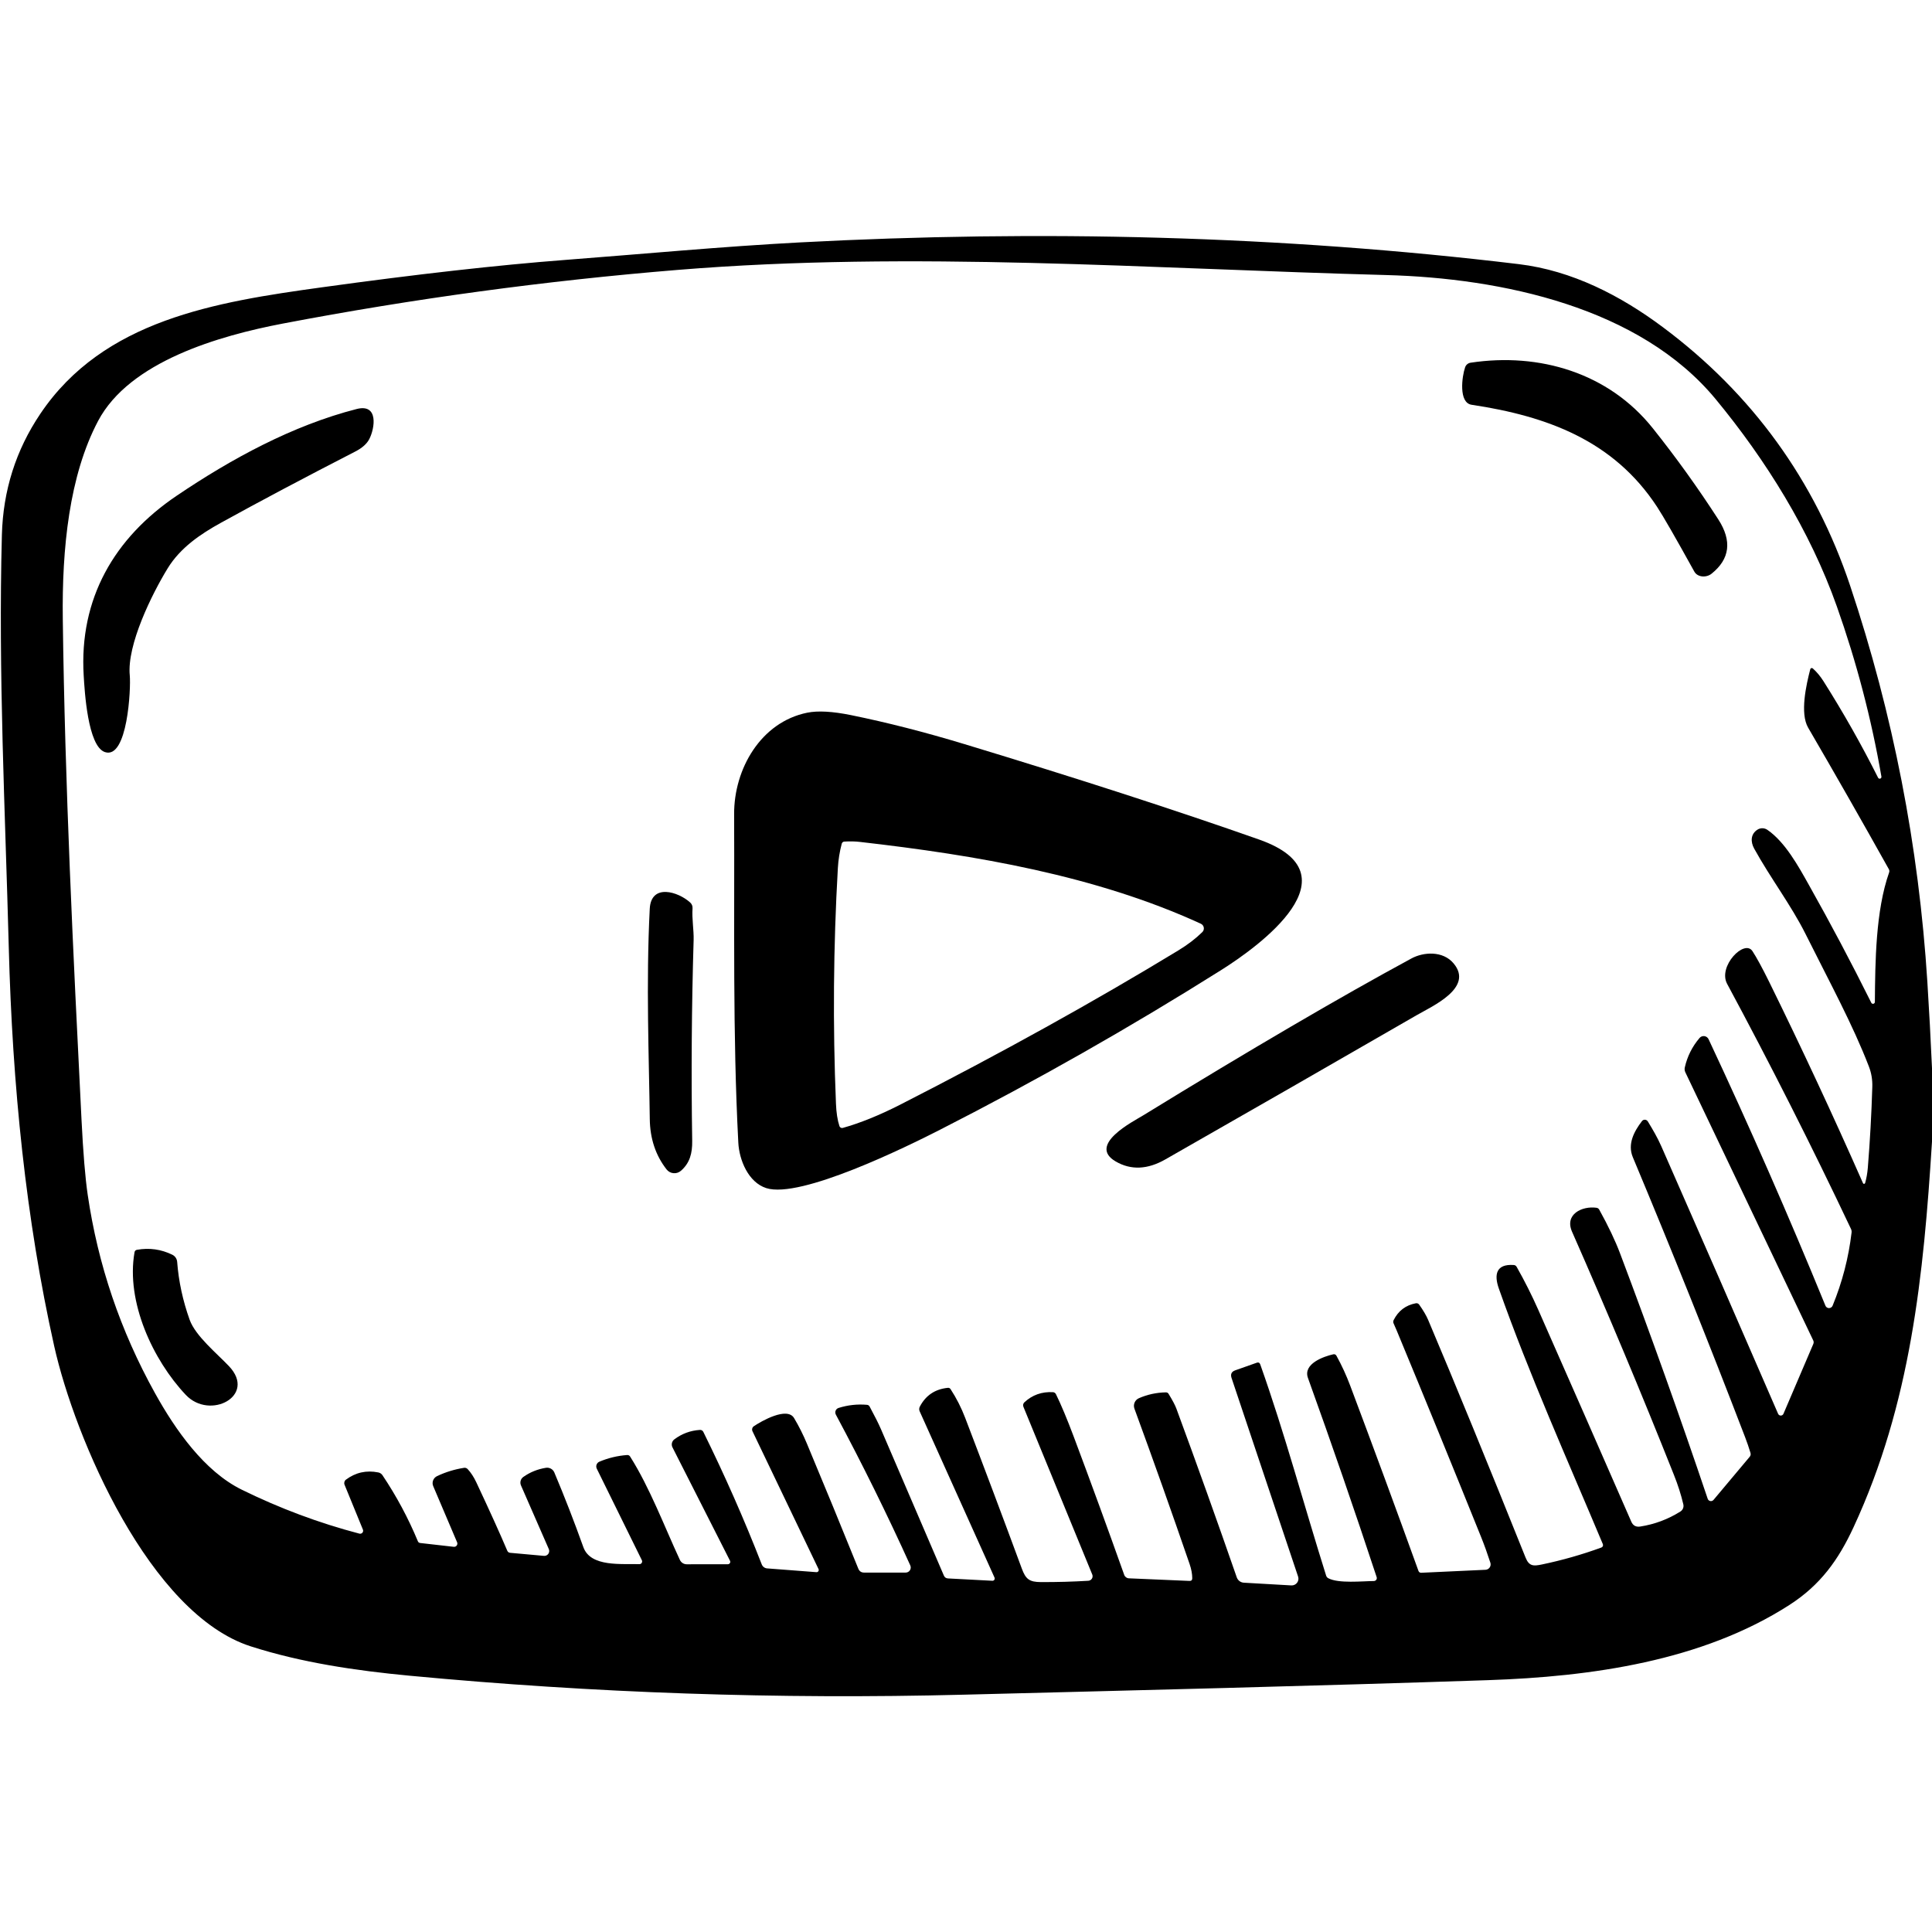
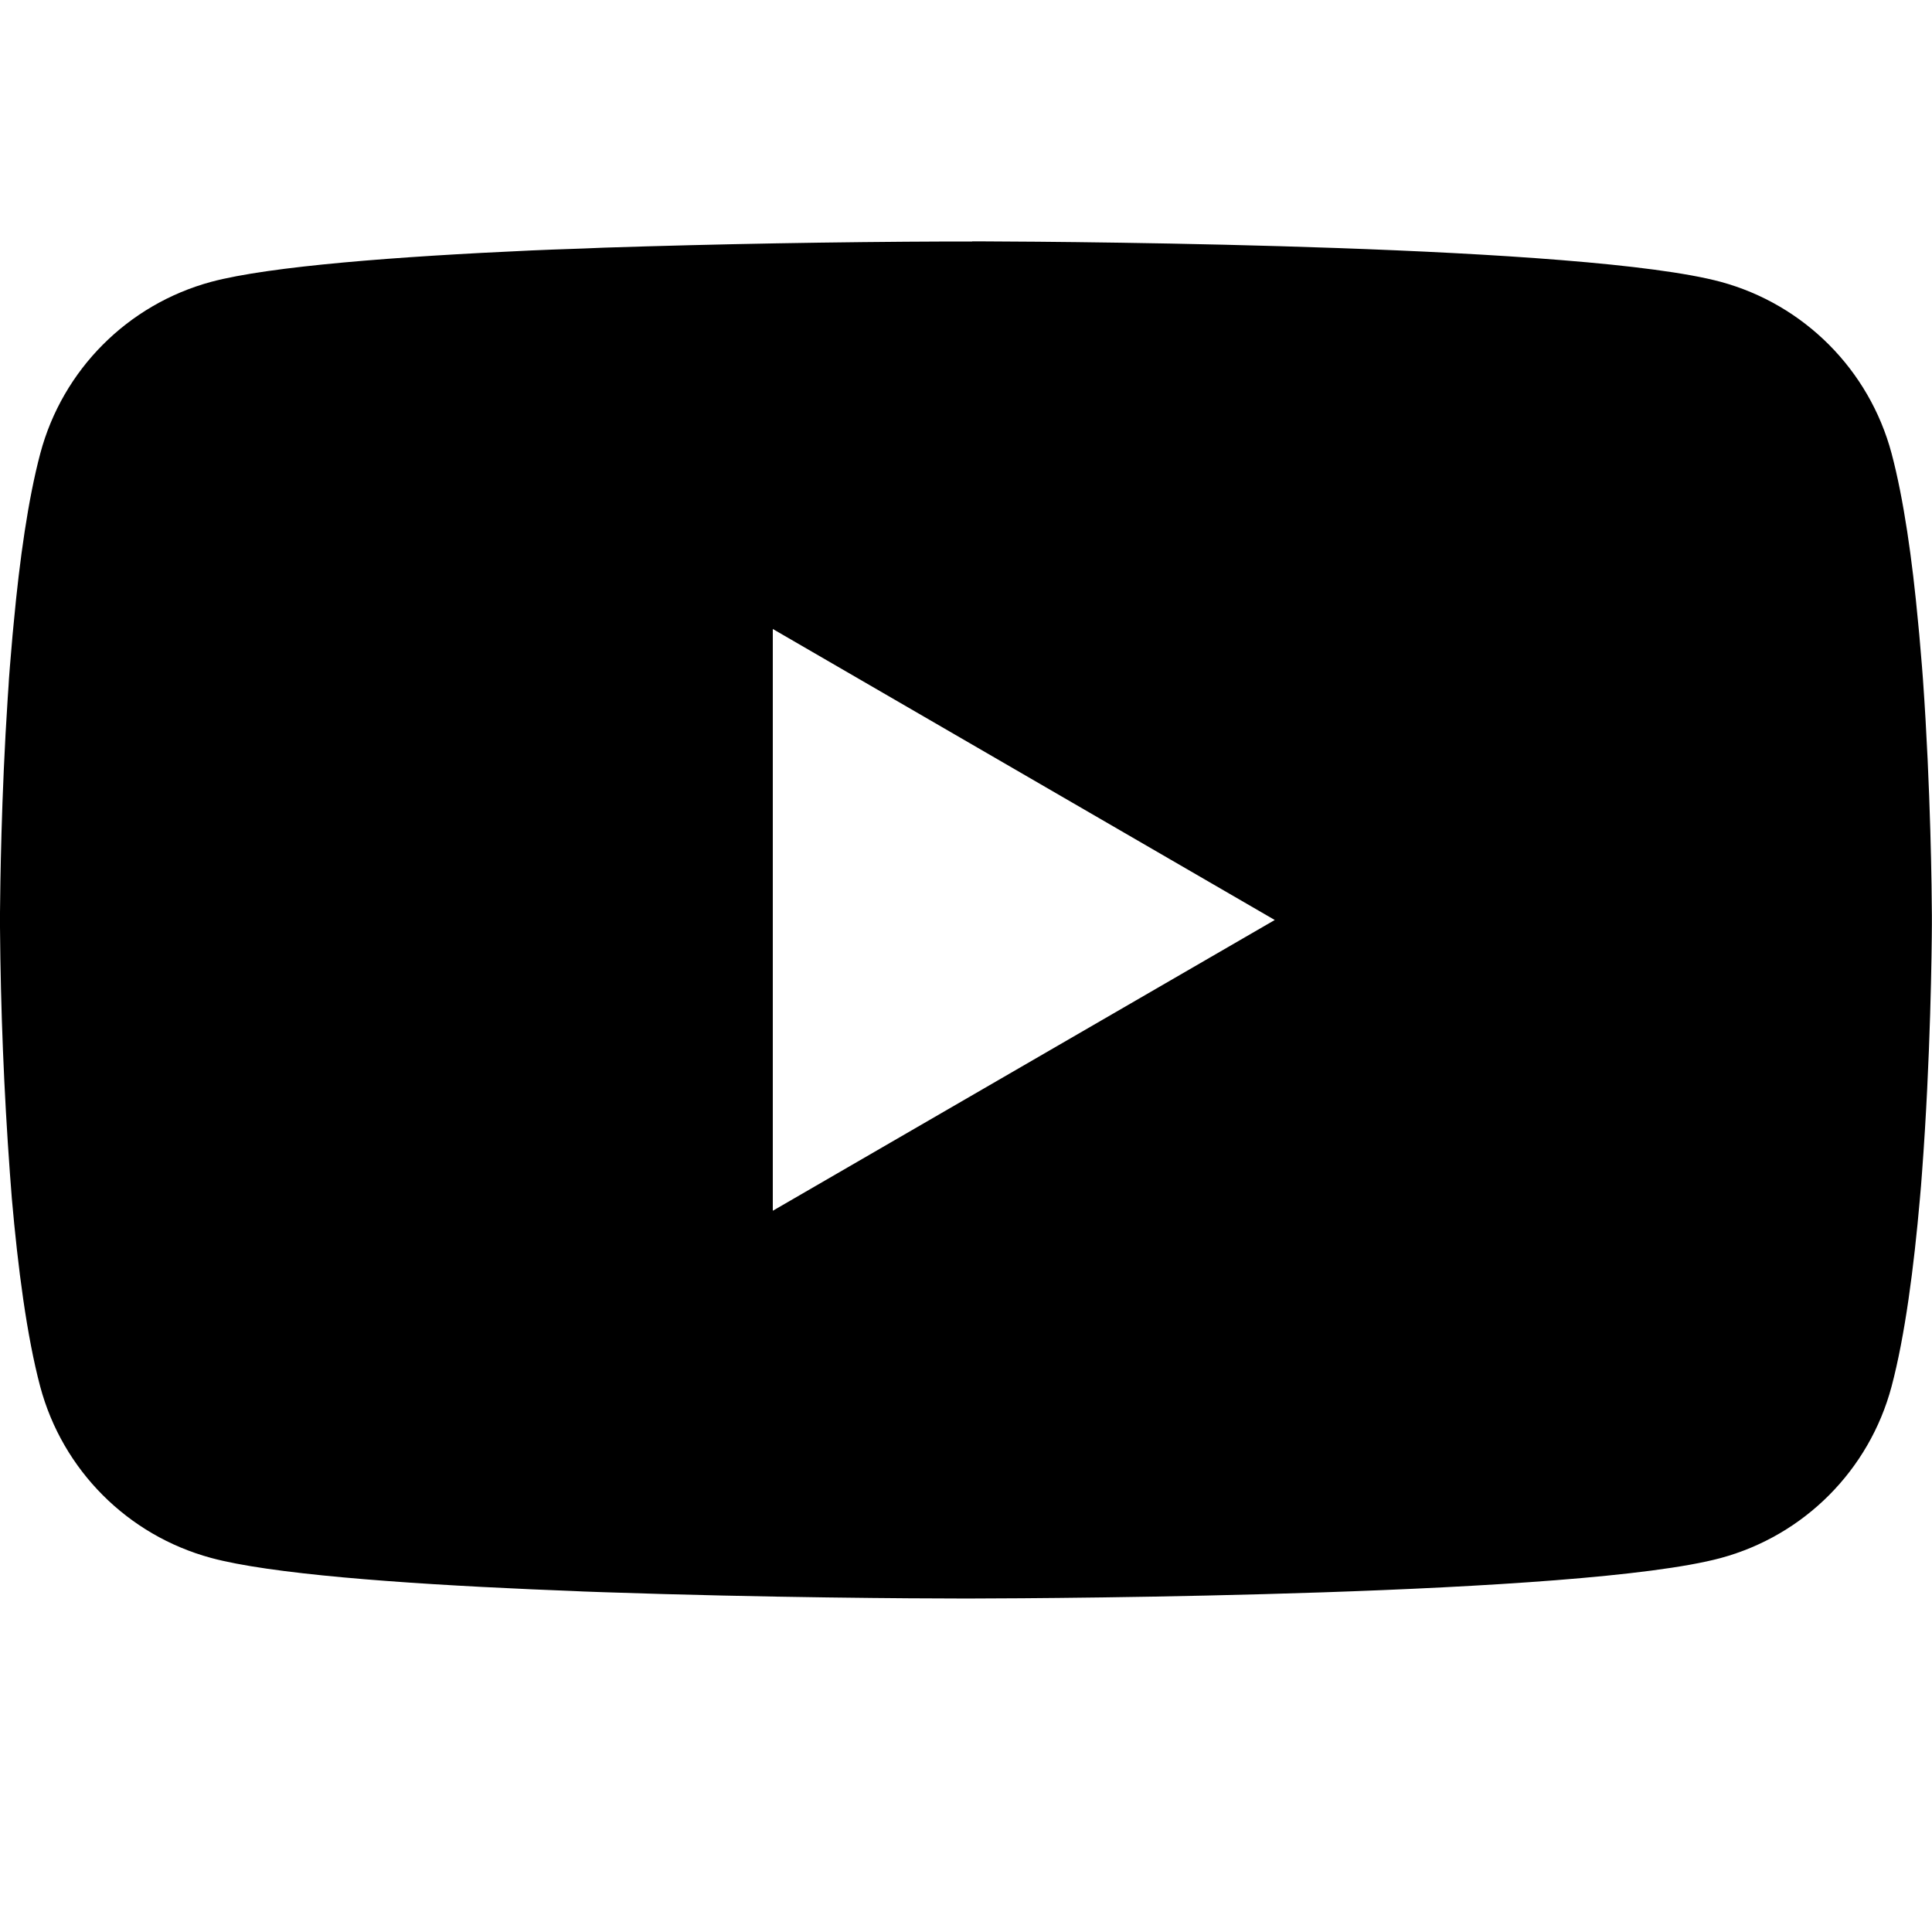
- <svg xmlns="http://www.w3.org/2000/svg" version="1.2" baseProfile="tiny" viewBox="0.00 0.00 512.00 512.00">
-   <path fill="#000000" d="   M 512.00 283.07   L 512.00 302.55   C 509.77 338.02 506.38 372.02 491.21 404.73   C 487.20 413.39 482.44 420.04 474.20 425.34   C 451.06 440.21 421.69 444.34 394.32 445.26   C 348.00 446.82 301.67 447.93 255.34 449.11   Q 181.75 451.00 108.44 444.07   C 94.39 442.74 79.95 440.63 66.48 436.31   C 39.73 427.75 19.84 381.25 14.35 356.68   C 6.88 323.20 3.28 287.87 2.32 250.93   C 1.37 214.59 -0.48 178.44 0.50 141.76   Q 0.97 124.11 10.66 109.70   C 27.41 84.77 57.08 80.04 85.32 76.14   Q 122.99 70.93 149.82 68.88   C 170.52 67.30 191.26 65.34 211.99 64.24   C 275.24 60.89 339.43 62.39 402.50 70.00   C 416.66 71.71 429.51 78.36 440.75 86.76   C 464.37 104.40 481.00 127.38 490.31 155.23   Q 507.36 206.28 510.77 260.20   Q 511.49 271.61 512.00 283.07   Z   M 158.85 387.36   Q 162.37 385.88 166.18 385.60   Q 166.71 385.56 166.99 386.01   C 172.19 394.21 176.12 404.66 180.18 413.40   A 2.00 1.98 77.3 0 0 181.98 414.55   L 192.89 414.54   A 0.64 0.63 -13.4 0 0 193.46 413.62   L 178.21 383.56   A 1.69 1.68 -31.9 0 1 178.70 381.45   Q 181.69 379.19 185.49 378.94   A 0.93 0.92 -14.8 0 1 186.38 379.45   Q 194.89 396.68 201.87 414.58   A 1.67 1.66 81.5 0 0 203.29 415.64   L 216.35 416.64   A 0.58 0.57 -10.4 0 0 216.92 415.82   L 199.42 379.30   A 1.06 1.06 0.0 0 1 199.78 377.96   C 201.72 376.65 208.60 372.68 210.45 375.82   Q 212.39 379.09 213.85 382.60   Q 220.81 399.24 227.46 415.71   Q 227.88 416.75 229.00 416.75   L 240.02 416.75   A 1.34 1.34 0.0 0 0 241.24 414.86   Q 232.04 394.54 221.51 374.89   A 1.24 1.24 0.0 0 1 222.23 373.12   Q 225.92 371.96 229.75 372.29   Q 230.23 372.33 230.46 372.75   Q 232.56 376.65 233.47 378.76   Q 241.85 398.20 250.14 417.55   Q 250.45 418.26 251.23 418.30   L 262.99 418.92   A 0.60 0.59 79.3 0 0 263.56 418.08   L 243.72 374.01   A 1.42 1.39 -43.6 0 1 243.76 372.78   Q 246.09 368.31 251.18 367.79   Q 251.66 367.74 251.92 368.15   Q 254.25 371.73 255.78 375.74   Q 263.41 395.68 270.79 415.69   C 271.82 418.47 272.76 419.26 275.87 419.27   Q 282.31 419.29 288.42 418.92   A 1.21 1.20 -13.1 0 0 289.46 417.26   L 271.21 372.80   A 1.06 1.05 57.5 0 1 271.46 371.64   Q 274.61 368.70 279.04 368.94   A 0.94 0.93 -11.3 0 1 279.83 369.46   Q 281.88 373.63 284.55 380.73   Q 291.42 399.04 297.93 417.36   A 1.37 1.37 0.0 0 0 299.16 418.27   L 315.22 418.96   Q 315.96 418.99 315.96 418.25   Q 315.95 416.52 315.26 414.49   Q 308.09 393.64 300.64 373.32   A 2.21 2.20 -21.9 0 1 301.84 370.53   Q 305.23 369.06 308.95 368.99   Q 309.44 368.98 309.69 369.39   Q 311.28 372.00 311.75 373.29   Q 320.07 395.86 327.75 418.00   A 2.12 2.11 82.2 0 0 329.63 419.43   L 342.22 420.15   A 1.78 1.78 0.0 0 0 344.01 417.81   L 326.37 365.16   Q 325.88 363.67 327.35 363.15   L 333.07 361.13   Q 333.73 360.90 333.97 361.56   C 340.50 379.93 345.58 398.95 351.44 417.56   A 1.15 1.13 -85.0 0 0 352.00 418.24   C 354.72 419.70 361.03 419.01 364.09 418.99   A 0.79 0.78 -9.4 0 0 364.83 417.96   Q 356.09 391.45 346.62 365.17   C 345.26 361.38 350.86 359.46 353.31 358.91   Q 353.89 358.78 354.18 359.30   Q 356.28 363.11 357.81 367.19   Q 367.06 391.78 375.92 416.34   A 0.71 0.71 0.0 0 0 376.61 416.80   L 393.66 416.01   A 1.43 1.43 0.0 0 0 394.96 414.13   Q 393.77 410.46 392.53 407.38   Q 381.48 379.95 370.16 352.65   Q 369.77 351.70 369.31 350.70   A 0.99 0.97 -44.3 0 1 369.33 349.84   Q 371.19 346.14 375.21 345.38   A 0.88 0.88 0.0 0 1 376.10 345.74   Q 377.74 348.06 378.48 349.80   Q 389.07 374.81 404.29 412.77   C 405.22 415.08 406.37 415.07 408.58 414.61   Q 416.73 412.91 424.38 410.11   A 0.68 0.67 68.6 0 0 424.77 409.21   C 415.40 386.88 405.28 364.34 397.22 341.51   C 395.91 337.82 396.44 334.91 401.16 335.24   Q 401.67 335.28 401.93 335.73   Q 405.08 341.29 407.67 347.14   Q 420.20 375.53 432.31 403.26   Q 432.99 404.81 434.67 404.55   Q 440.40 403.66 445.32 400.57   A 1.76 1.76 0.0 0 0 446.10 398.67   Q 445.22 394.90 443.60 390.84   Q 430.70 358.38 416.61 326.42   C 414.57 321.79 419.26 319.55 423.07 320.07   Q 423.58 320.14 423.82 320.58   Q 427.41 327.06 429.34 332.18   Q 441.54 364.51 452.56 397.20   A 0.90 0.90 0.0 0 0 454.10 397.49   L 463.68 386.07   Q 464.07 385.60 463.89 385.01   Q 463.26 382.93 462.48 380.89   Q 448.16 343.55 432.71 306.66   C 431.26 303.18 433.04 299.84 435.14 297.10   A 0.95 0.94 48.1 0 1 436.69 297.19   C 437.94 299.24 439.25 301.46 440.25 303.74   Q 455.91 339.33 471.22 374.68   A 0.77 0.77 0.0 0 0 472.63 374.68   L 480.55 356.15   A 1.12 1.10 44.4 0 0 480.53 355.23   L 446.63 284.16   A 2.00 1.95 -52.0 0 1 446.49 282.88   Q 447.47 278.52 450.39 275.08   A 1.44 1.44 0.0 0 1 452.79 275.40   Q 469.16 310.32 483.76 346.02   A 1.03 1.02 -44.9 0 0 485.66 346.02   Q 489.50 336.68 490.69 326.62   A 1.78 1.78 0.0 0 0 490.54 325.70   Q 474.96 292.80 457.71 260.74   C 455.20 256.07 462.29 248.81 464.42 252.06   Q 466.10 254.64 468.81 260.13   Q 481.70 286.33 493.71 313.55   A 0.30 0.30 0.0 0 0 494.28 313.51   Q 494.81 311.63 494.99 309.50   Q 495.86 298.78 496.18 288.04   Q 496.27 285.21 495.28 282.65   C 491.02 271.58 484.93 260.41 478.50 247.54   C 474.70 239.93 469.16 232.66 464.87 224.88   C 463.86 223.04 463.94 220.98 465.79 219.84   A 2.38 2.38 0.0 0 1 468.38 219.92   C 473.12 223.18 476.64 229.64 479.41 234.58   Q 487.98 249.81 495.91 265.74   A 0.50 0.50 0.0 0 0 496.86 265.52   C 496.95 254.97 497.05 241.36 500.63 231.23   Q 500.80 230.76 500.55 230.32   Q 490.04 211.50 479.18 192.85   C 476.95 189.02 478.68 181.46 479.74 177.34   A 0.41 0.41 0.0 0 1 480.41 177.14   Q 481.99 178.55 483.23 180.51   Q 491.13 193.00 497.70 206.08   A 0.47 0.47 0.0 0 0 498.59 205.79   Q 494.62 182.84 486.78 160.70   C 479.69 140.67 467.94 121.85 454.68 105.79   C 434.55 81.43 398.00 73.71 367.31 72.89   C 304.80 71.23 241.84 66.45 179.70 71.52   Q 126.97 75.83 75.00 85.74   C 58.10 88.96 34.36 95.78 26.01 111.53   C 18.33 126.04 16.40 145.41 16.64 164.00   C 17.20 208.29 19.39 252.47 21.60 296.71   Q 22.26 309.94 23.24 316.61   Q 27.31 344.40 41.07 369.19   C 46.47 378.93 54.14 389.89 64.04 394.77   Q 79.19 402.22 95.25 406.43   A 0.79 0.79 0.0 0 0 96.18 405.37   L 91.31 393.47   A 1.16 1.15 60.5 0 1 91.68 392.12   Q 95.53 389.26 100.25 390.21   A 1.74 1.73 -11.2 0 1 101.36 390.95   Q 106.92 399.24 110.74 408.45   Q 110.91 408.86 111.35 408.91   L 120.25 409.92   A 0.86 0.86 0.0 0 0 121.14 408.73   L 114.81 393.85   A 2.06 2.04 -24.4 0 1 115.82 391.19   Q 119.21 389.58 122.98 388.99   A 1.07 1.06 63.8 0 1 123.93 389.32   Q 125.23 390.71 126.22 392.82   Q 131.58 404.23 134.43 410.95   Q 134.65 411.46 135.20 411.51   L 144.15 412.32   A 1.29 1.28 80.7 0 0 145.44 410.52   L 138.06 393.64   A 1.85 1.84 60.7 0 1 138.68 391.41   Q 141.36 389.51 144.69 388.98   A 2.07 2.07 0.0 0 1 146.90 390.21   Q 150.97 399.87 154.60 410.02   C 156.52 415.38 164.85 414.35 169.43 414.52   A 0.72 0.72 0.0 0 0 170.10 413.48   L 158.15 389.21   A 1.36 1.36 0.0 0 1 158.85 387.36   Z" />
-   <path fill="#000000" d="   M 388.27 97.34   A 1.83 1.81 -84.7 0 1 389.73 96.12   C 407.96 93.37 426.29 98.81 438.00 113.48   Q 447.30 125.14 455.37 137.65   Q 460.88 146.20 453.58 152.04   C 452.18 153.16 449.85 153.00 449.01 151.47   Q 441.57 138.02 439.15 134.33   C 427.69 116.82 410.12 110.29 390.00 107.27   C 386.49 106.75 387.43 99.74 388.27 97.34   Z" />
-   <path fill="#000000" d="   M 94.53 108.39   C 100.41 106.89 99.32 113.57 97.86 116.37   Q 96.88 118.25 94.21 119.63   Q 73.78 130.13 58.55 138.54   C 53.14 141.52 47.78 145.15 44.43 150.62   C 40.26 157.43 33.60 170.90 34.39 178.99   C 34.72 182.36 33.81 201.33 27.80 199.31   C 23.24 197.78 22.42 183.05 22.18 179.05   C 20.94 158.65 30.28 142.55 46.83 131.37   C 61.29 121.60 77.53 112.74 94.53 108.39   Z" />
-   <path fill="#000000" d="   M 255.56 197.19   Q 300.77 210.89 333.71 222.50   C 359.93 231.75 333.64 250.78 323.62 257.08   Q 287.32 279.92 249.10 299.40   C 240.31 303.89 212.10 317.78 203.06 314.86   C 198.28 313.31 195.90 307.39 195.66 302.82   C 194.15 273.92 194.68 244.70 194.55 215.75   C 194.50 203.81 201.60 191.37 213.93 188.87   Q 218.16 188.02 225.51 189.51   Q 239.81 192.42 255.56 197.19   Z   M 318.24 244.80   C 290.42 232.03 258.64 226.63 227.93 223.12   Q 225.98 222.89 223.75 223.03   A 0.75 0.74 -84.1 0 0 223.07 223.59   Q 222.23 226.76 222.04 230.06   Q 220.25 261.27 221.54 292.50   Q 221.68 296.06 222.46 298.43   A 0.73 0.73 0.0 0 0 223.35 298.91   Q 230.27 296.97 238.54 292.76   Q 278.97 272.12 312.32 251.84   Q 316.00 249.60 318.63 247.01   A 1.37 1.36 35.1 0 0 318.24 244.80   Z" />
-   <path fill="#000000" d="   M 182.91 239.18   A 1.89 1.87 23.3 0 1 183.53 240.72   C 183.34 243.51 183.89 246.49 183.82 249.07   Q 183.02 275.70 183.44 302.34   C 183.49 305.63 182.81 308.22 180.45 310.27   A 2.63 2.63 0.0 0 1 176.65 309.91   Q 172.30 304.34 172.20 296.56   C 172.00 280.47 171.18 260.65 172.19 240.85   C 172.54 234.00 179.79 236.33 182.91 239.18   Z" />
-   <path fill="#000000" d="   M 295.69 307.81   C 288.07 303.40 300.38 297.17 302.90 295.62   Q 345.66 269.37 374.03 254.01   C 377.25 252.26 382.38 251.92 385.21 255.30   C 390.64 261.76 379.64 266.60 375.37 269.07   Q 342.16 288.24 308.84 307.25   Q 301.73 311.31 295.69 307.81   Z" />
-   <path fill="#000000" d="   M 45.67 332.52   A 2.30 2.30 0.0 0 1 46.95 334.41   Q 47.54 342.15 50.26 349.76   C 51.81 354.06 57.50 358.69 60.68 362.05   C 68.11 369.88 55.65 376.46 49.23 369.65   C 40.51 360.42 33.34 344.98 35.65 331.87   Q 35.74 331.31 36.31 331.21   Q 41.21 330.34 45.67 332.52   Z" />
+ <svg xmlns="http://www.w3.org/2000/svg" width="16" height="16" fill="currentColor" class="bi bi-youtube" viewBox="0 0 16 16">
+   <path d="M8.051 1.999h.089c.822.003 4.987.033 6.11.335a2.01 2.01 0 0 1 1.415 1.42c.101.38.172.883.22 1.402l.01.104.022.26.008.104c.065.914.073 1.77.074 1.957v.075c-.001.194-.01 1.108-.082 2.06l-.008.105-.009.104c-.05.572-.124 1.14-.235 1.558a2.007 2.007 0 0 1-1.415 1.42c-1.16.312-5.569.334-6.18.335h-.142c-.309 0-1.587-.006-2.927-.052l-.17-.006-.087-.004-.171-.007-.171-.007c-1.11-.049-2.167-.128-2.654-.26a2.007 2.007 0 0 1-1.415-1.419c-.111-.417-.185-.986-.235-1.558L.09 9.82l-.008-.104A31.4 31.4 0 0 1 0 7.68v-.123c.002-.215.01-.958.064-1.778l.007-.103.003-.052.008-.104.022-.26.01-.104c.048-.519.119-1.023.22-1.402a2.007 2.007 0 0 1 1.415-1.42c.487-.13 1.544-.21 2.654-.26l.17-.007.172-.006.086-.003.171-.007A99.788 99.788 0 0 1 7.858 2h.193zM6.4 5.209v4.818l4.157-2.408L6.4 5.209z" />
</svg>
